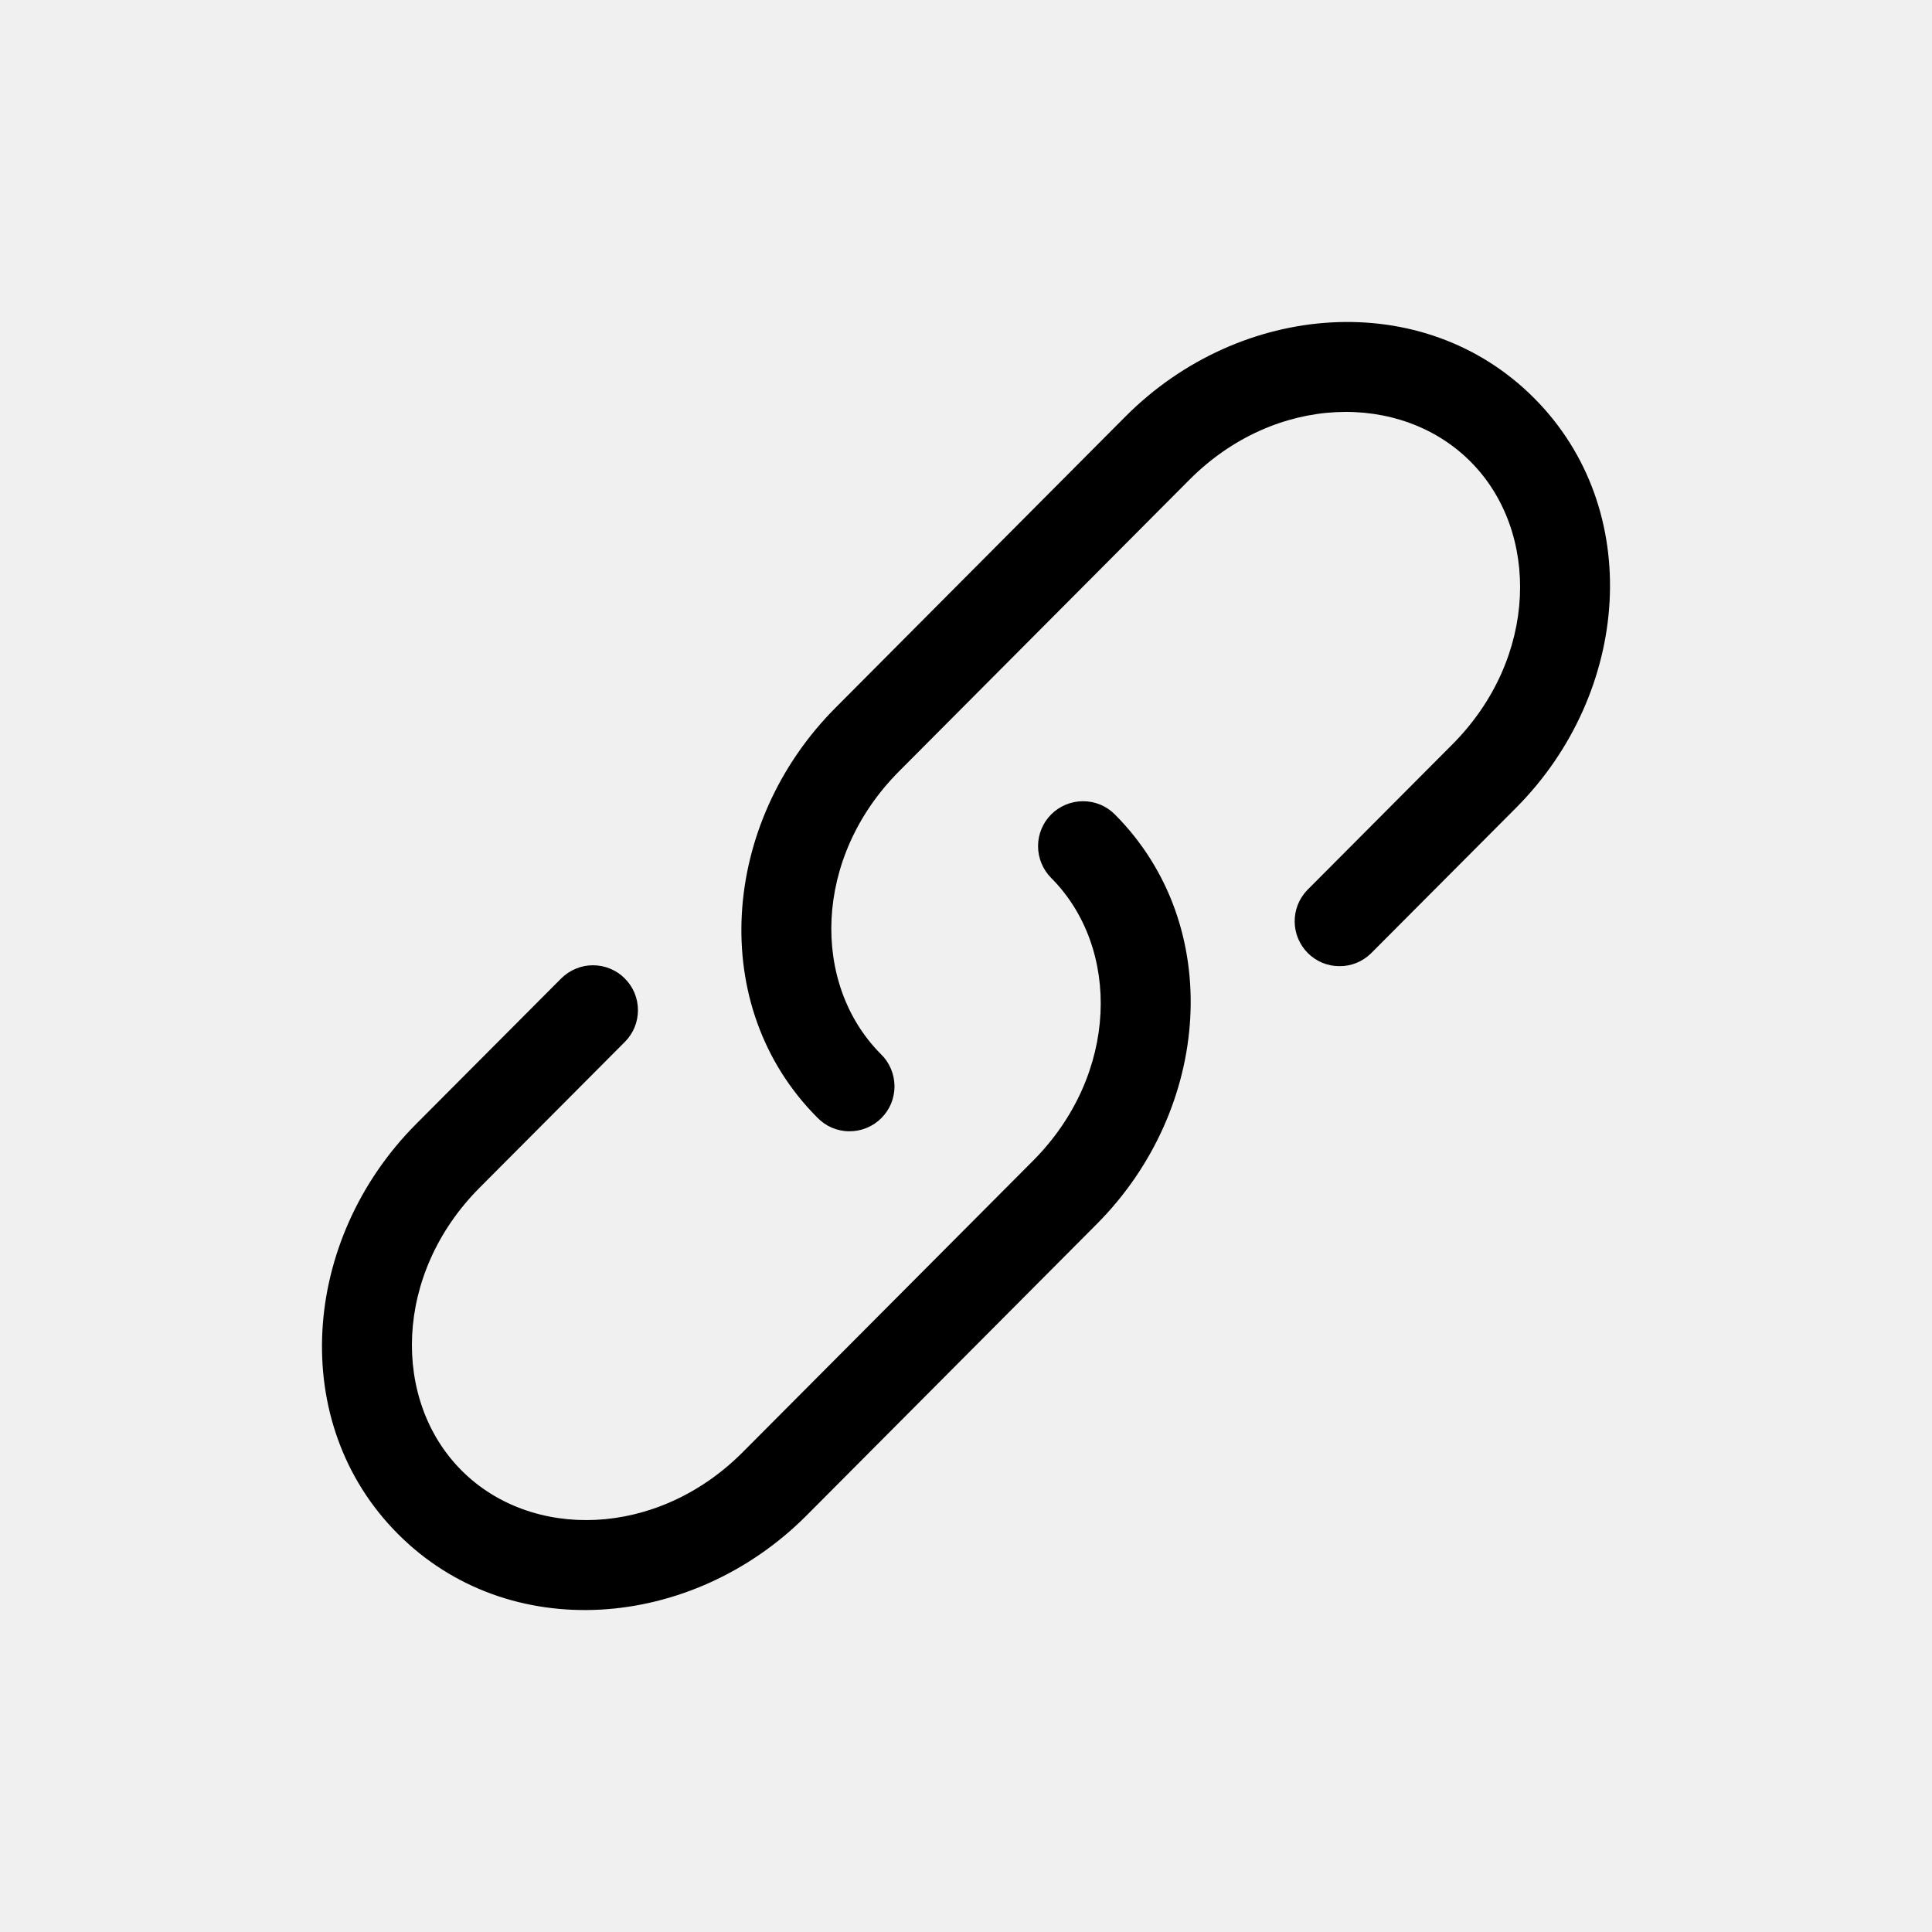
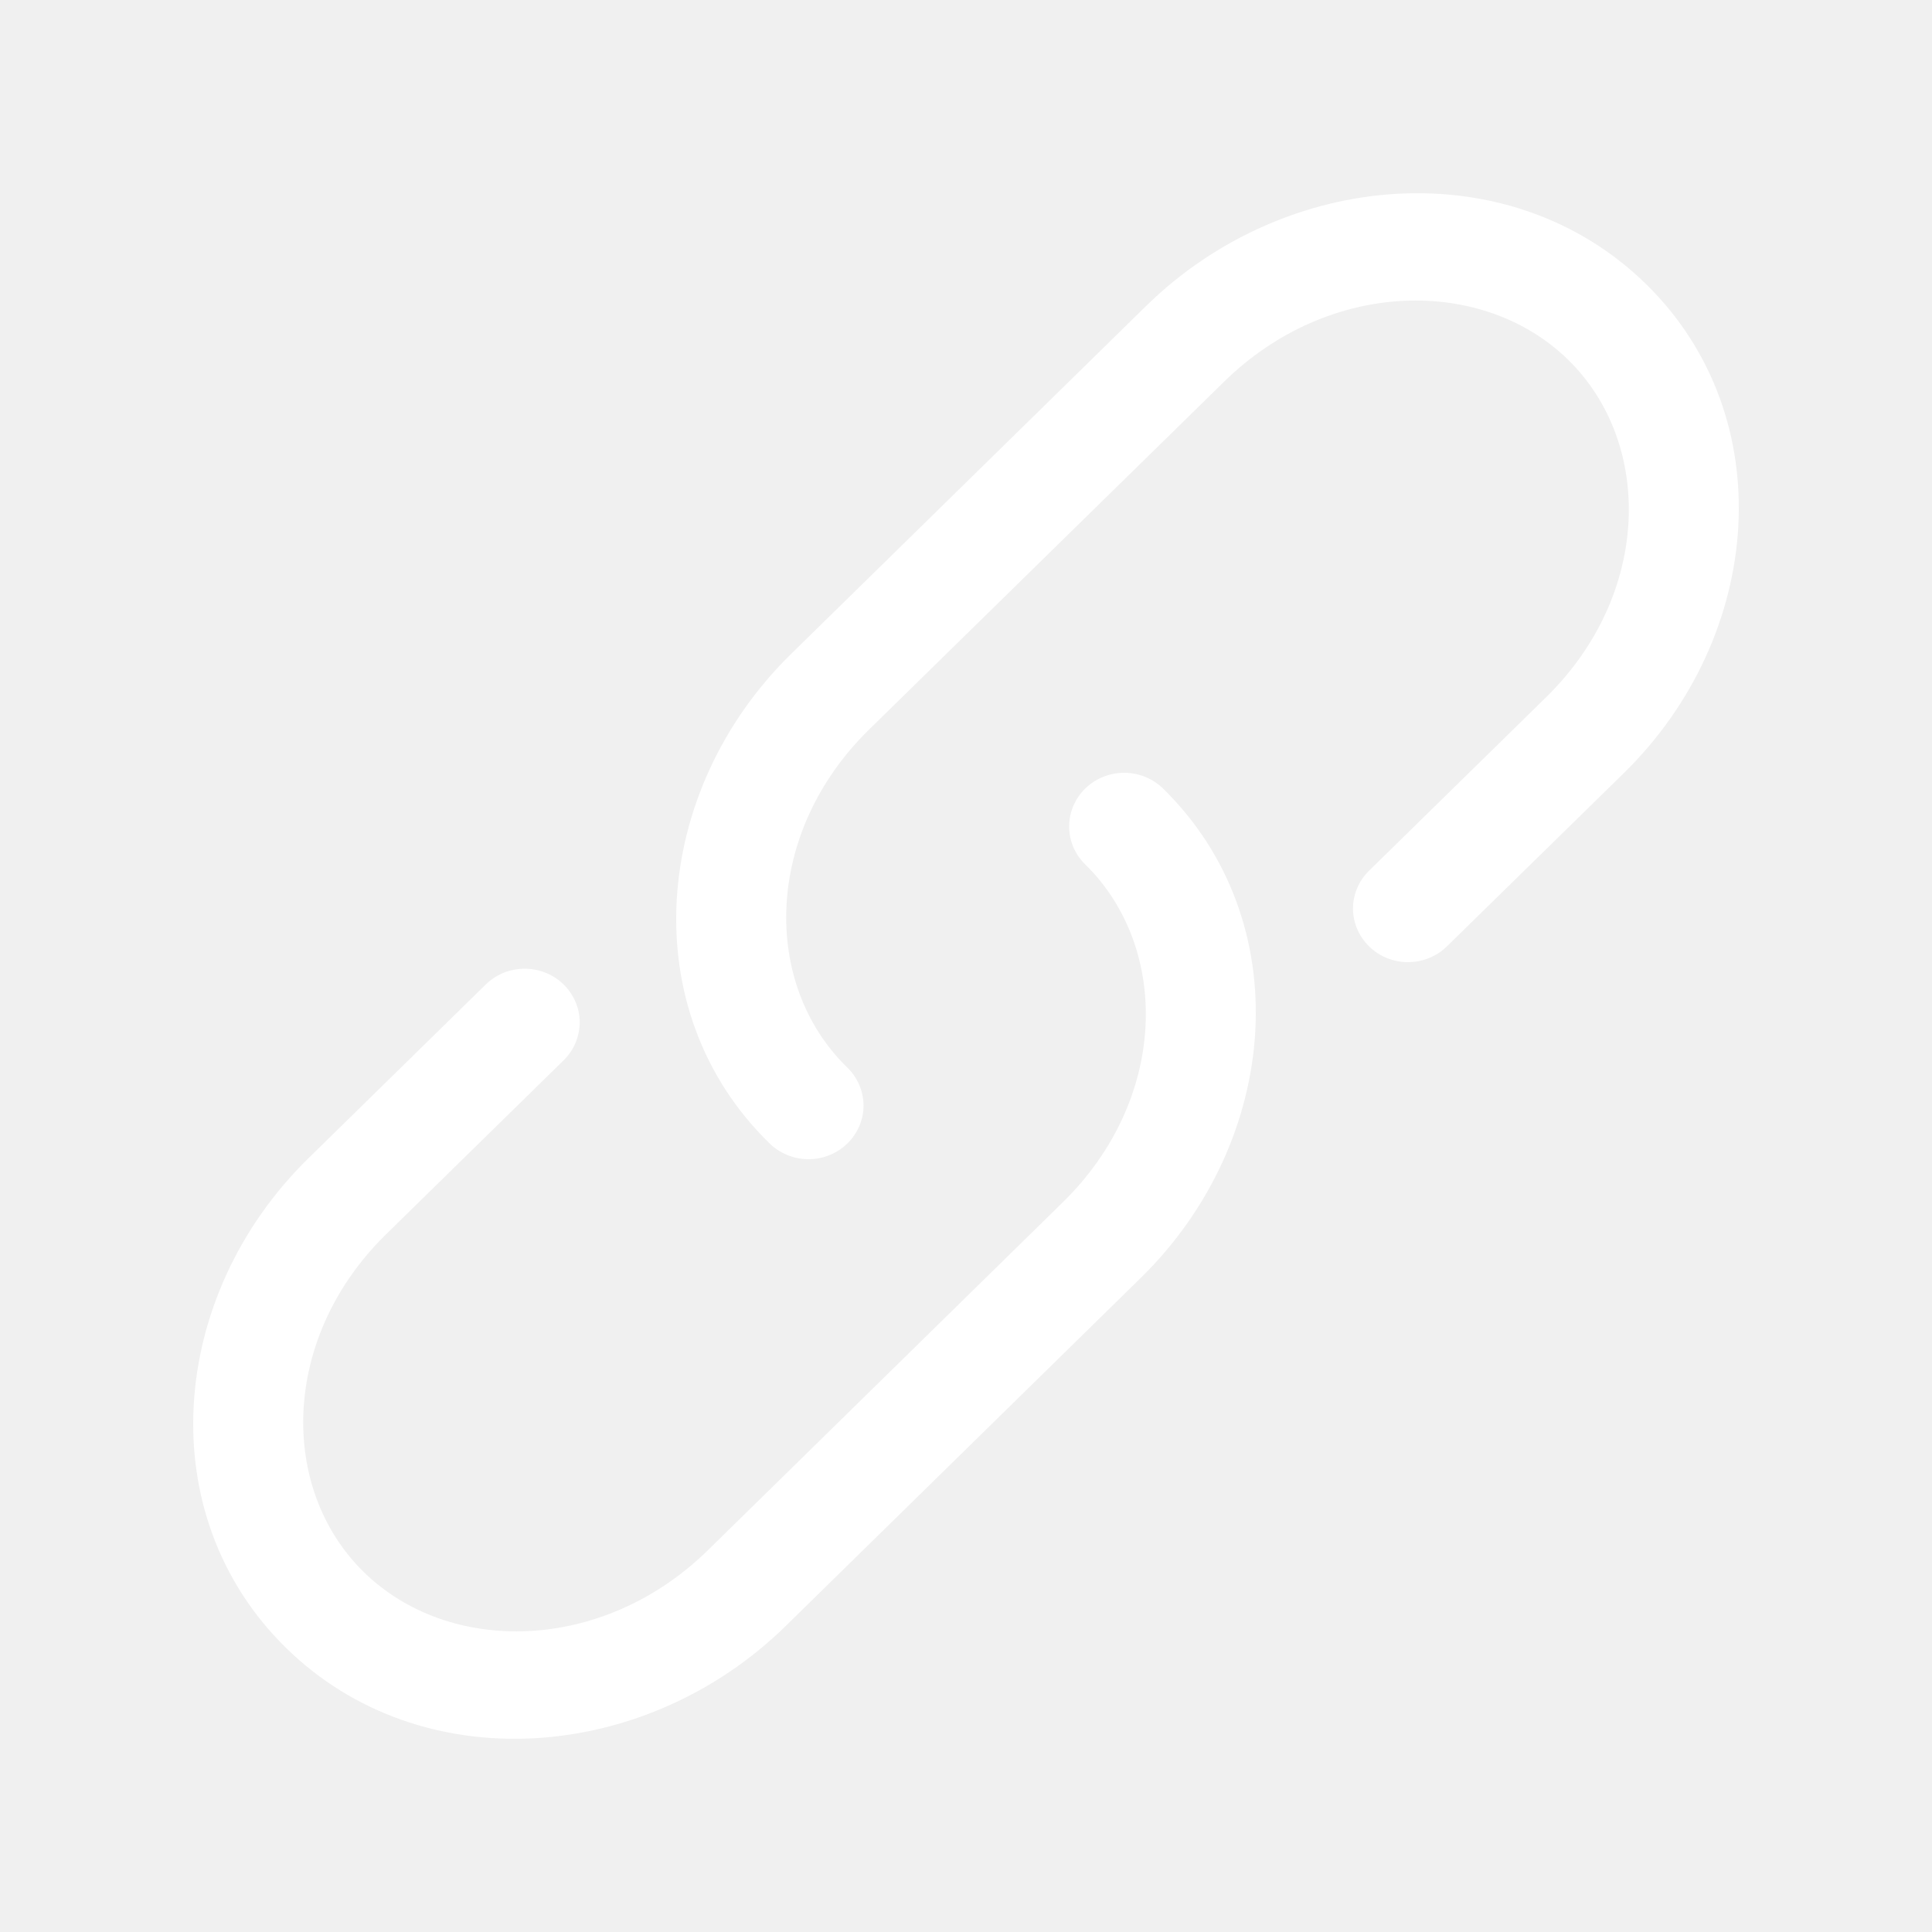
- <svg xmlns="http://www.w3.org/2000/svg" width="24" height="24" viewBox="0 0 24 24" fill="none">
-   <path d="M14.775 5.96C15.842 4.889 17.403 4.866 18.267 5.734C19.134 6.603 19.11 8.175 18.042 9.247L16.239 11.057C16.137 11.163 16.081 11.304 16.083 11.45C16.084 11.596 16.143 11.736 16.247 11.84C16.35 11.943 16.49 12.002 16.637 12.002C16.783 12.004 16.924 11.947 17.029 11.845L18.833 10.035C20.255 8.607 20.434 6.327 19.058 4.946C17.682 3.564 15.407 3.744 13.983 5.172L10.377 8.794C8.955 10.222 8.776 12.502 10.152 13.882C10.203 13.935 10.264 13.978 10.332 14.008C10.4 14.037 10.474 14.053 10.548 14.053C10.622 14.054 10.695 14.04 10.764 14.012C10.833 13.984 10.895 13.943 10.947 13.891C11 13.838 11.042 13.776 11.07 13.708C11.098 13.639 11.112 13.566 11.112 13.492C11.111 13.418 11.096 13.344 11.067 13.276C11.038 13.208 10.996 13.146 10.943 13.095C10.076 12.226 10.1 10.654 11.168 9.582L14.775 5.96Z" fill="black" />
-   <path d="M13.849 10.117C13.745 10.012 13.603 9.953 13.454 9.953C13.306 9.953 13.164 10.012 13.059 10.116C12.954 10.221 12.895 10.363 12.895 10.511C12.895 10.659 12.954 10.801 13.058 10.906C13.924 11.775 13.901 13.346 12.833 14.419L9.226 18.04C8.158 19.111 6.597 19.134 5.733 18.266C4.866 17.397 4.89 15.825 5.958 14.754L7.762 12.943C7.814 12.891 7.855 12.829 7.883 12.762C7.911 12.694 7.925 12.621 7.925 12.548C7.925 12.475 7.91 12.402 7.882 12.334C7.854 12.267 7.812 12.205 7.76 12.153C7.709 12.102 7.647 12.061 7.579 12.033C7.511 12.005 7.439 11.991 7.365 11.991C7.292 11.991 7.22 12.005 7.152 12.034C7.084 12.062 7.023 12.103 6.971 12.155L5.167 13.965C3.745 15.394 3.566 17.673 4.942 19.054C6.318 20.437 8.593 20.256 10.017 18.828L13.624 15.206C15.046 13.779 15.225 11.498 13.849 10.117Z" fill="black" />
+ <svg xmlns="http://www.w3.org/2000/svg" width="20" height="20" viewBox="0 0 20 20" fill="none">
+   <path d="M12.673 3.95C13.761 2.884 15.353 2.862 16.234 3.725C17.117 4.59 17.093 6.153 16.004 7.219L14.166 9.02C14.062 9.125 14.005 9.265 14.006 9.411C14.008 9.556 14.068 9.695 14.174 9.798C14.279 9.901 14.422 9.959 14.571 9.96C14.72 9.961 14.864 9.905 14.971 9.804L16.81 8.003C18.26 6.582 18.442 4.315 17.04 2.941C15.636 1.567 13.317 1.746 11.866 3.166L8.19 6.769C6.74 8.189 6.558 10.457 7.96 11.83C8.012 11.883 8.075 11.925 8.144 11.954C8.214 11.984 8.288 11.999 8.364 12C8.439 12.001 8.514 11.987 8.584 11.959C8.654 11.931 8.718 11.89 8.771 11.838C8.825 11.786 8.867 11.724 8.896 11.656C8.925 11.588 8.94 11.515 8.939 11.441C8.939 11.368 8.923 11.295 8.893 11.227C8.864 11.159 8.821 11.098 8.766 11.046C7.883 10.182 7.908 8.619 8.996 7.553L12.673 3.95Z" fill="white" />
+   <path d="M12.04 8.163C11.933 8.059 11.789 8 11.638 8C11.487 8 11.342 8.058 11.235 8.162C11.128 8.266 11.068 8.408 11.068 8.555C11.067 8.703 11.127 8.844 11.234 8.948C12.117 9.814 12.093 11.377 11.004 12.444L7.327 16.049C6.238 17.115 4.647 17.137 3.766 16.274C2.883 15.409 2.908 13.844 3.996 12.778L5.835 10.976C5.888 10.924 5.929 10.863 5.958 10.795C5.986 10.728 6.001 10.655 6.001 10.582C6.001 10.509 5.986 10.437 5.957 10.37C5.928 10.303 5.886 10.241 5.833 10.19C5.78 10.138 5.718 10.098 5.649 10.07C5.579 10.042 5.505 10.028 5.431 10.028C5.356 10.028 5.282 10.043 5.213 10.07C5.144 10.099 5.081 10.14 5.029 10.191L3.19 11.993C1.74 13.415 1.558 15.683 2.96 17.058C4.363 18.434 6.682 18.254 8.133 16.833L11.81 13.228C13.26 11.807 13.442 9.537 12.04 8.163Z" fill="white" />
</svg>
